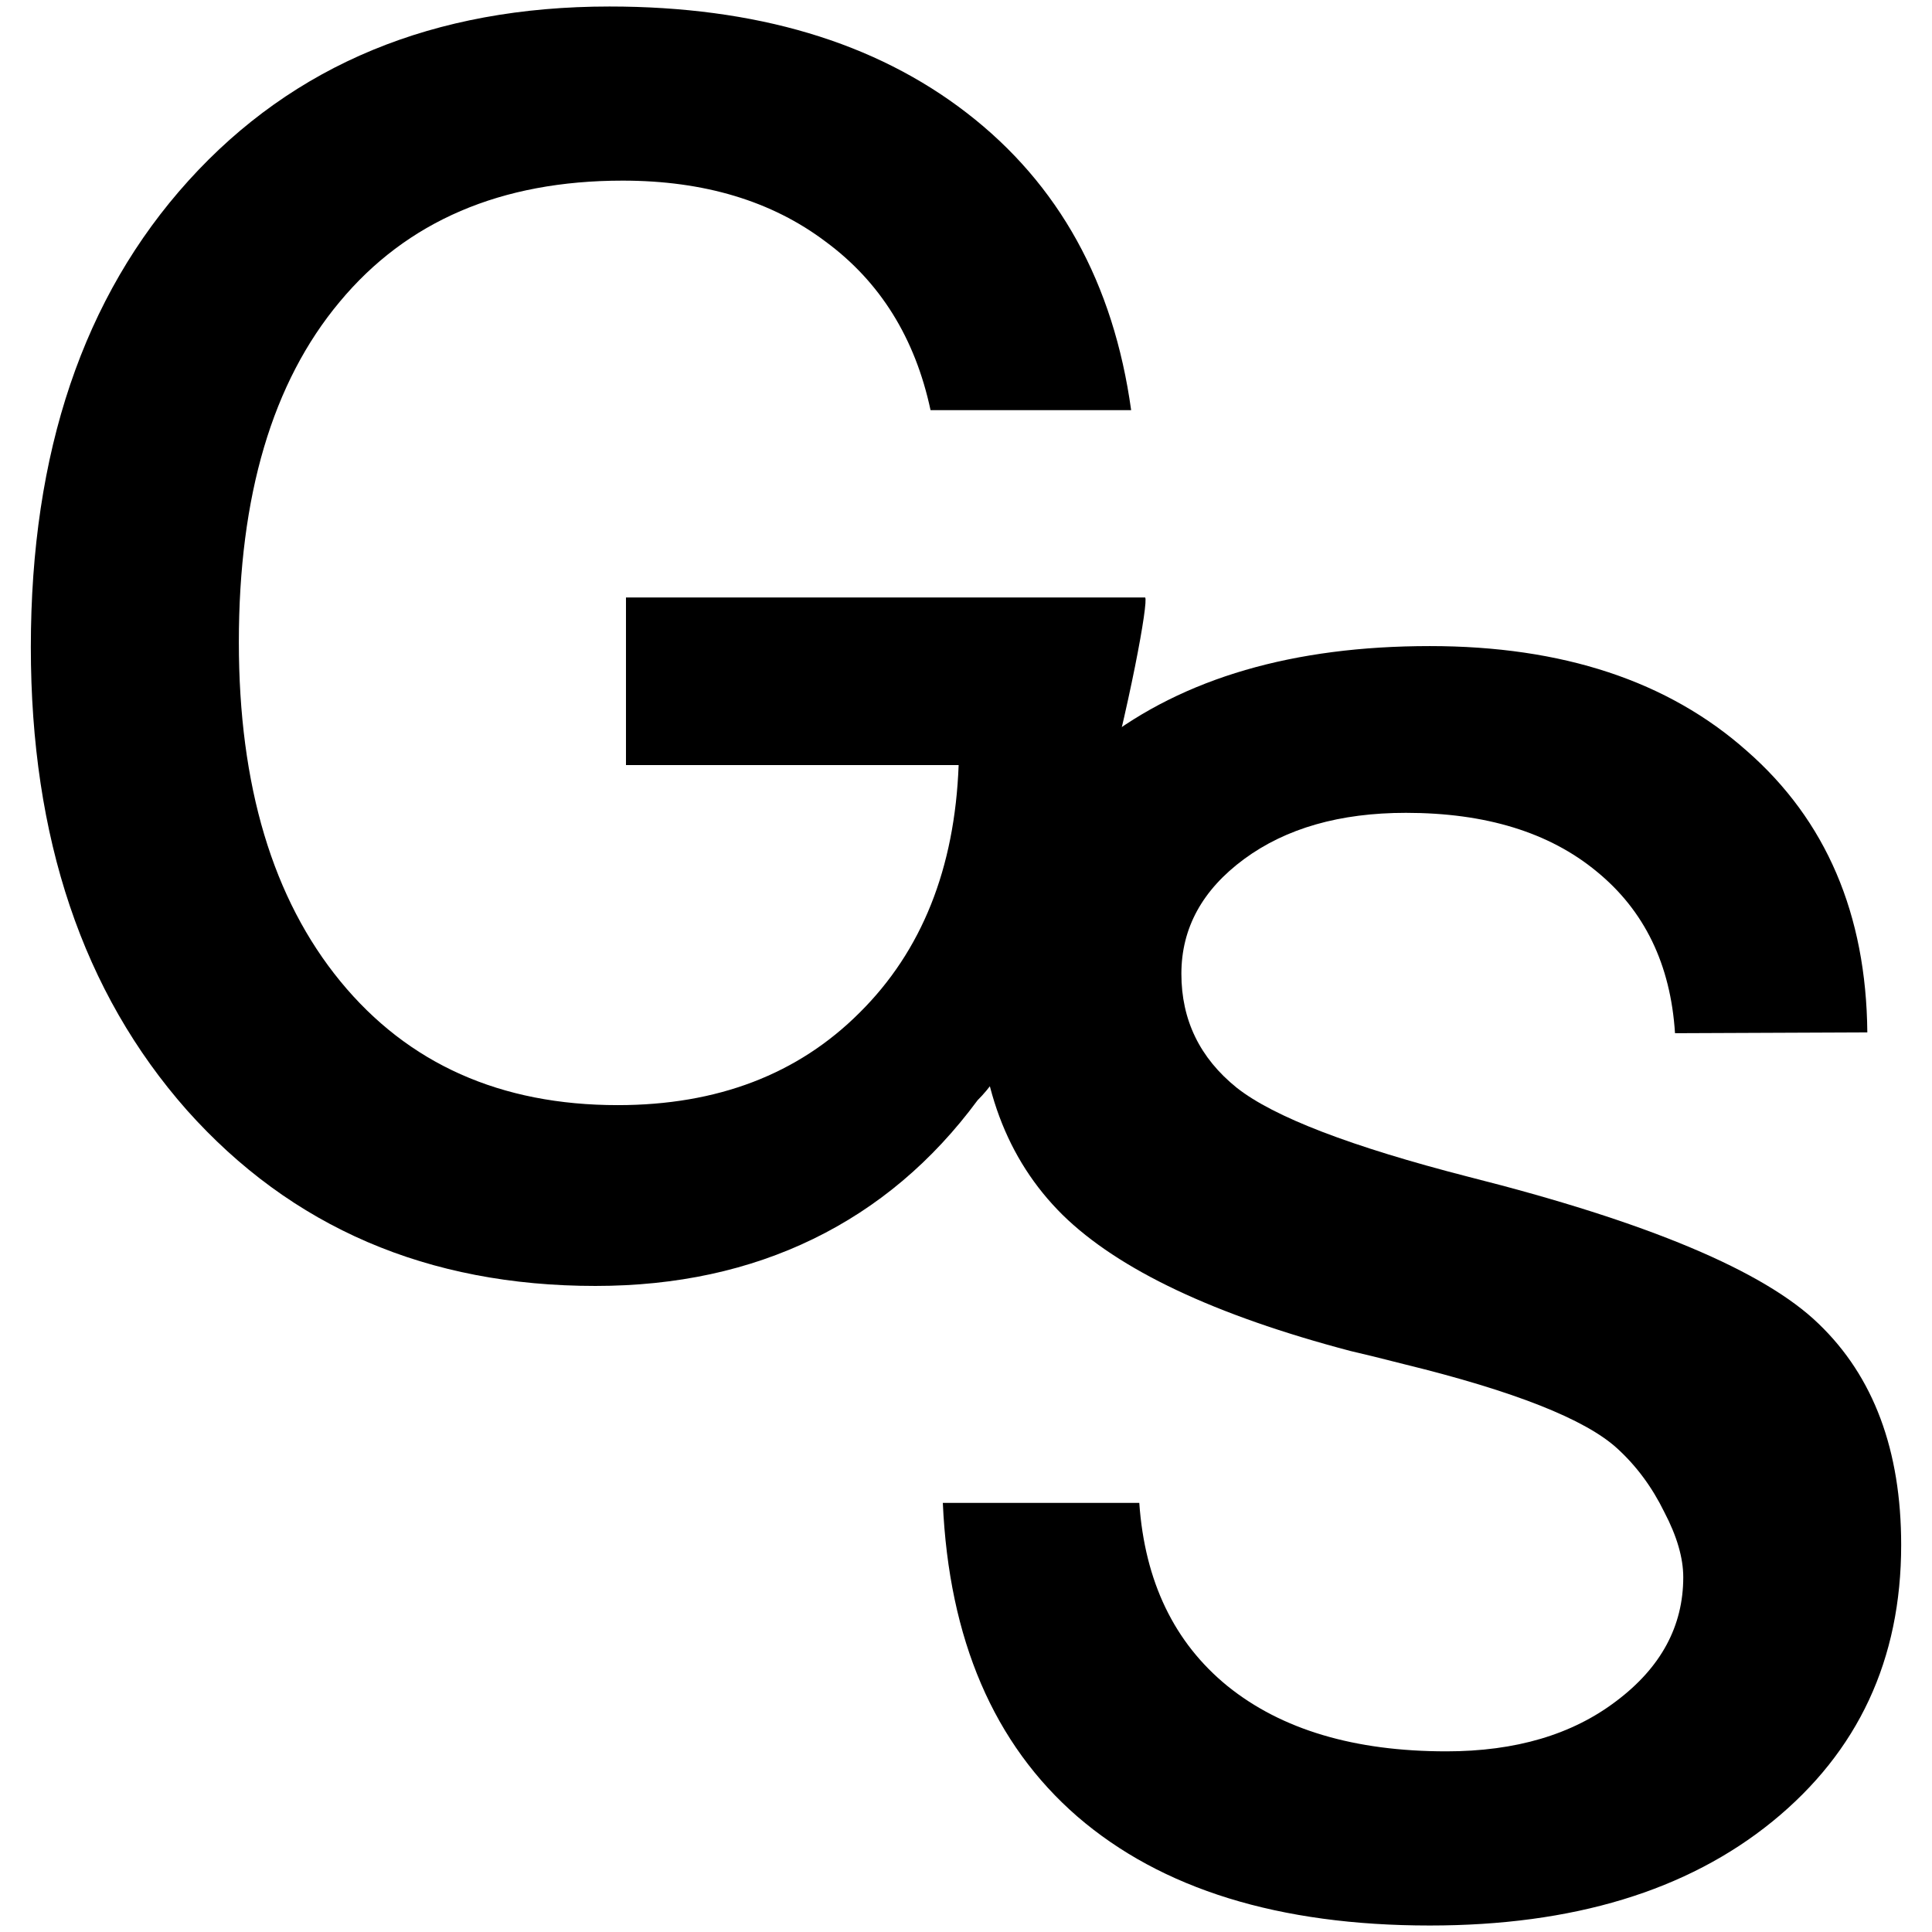
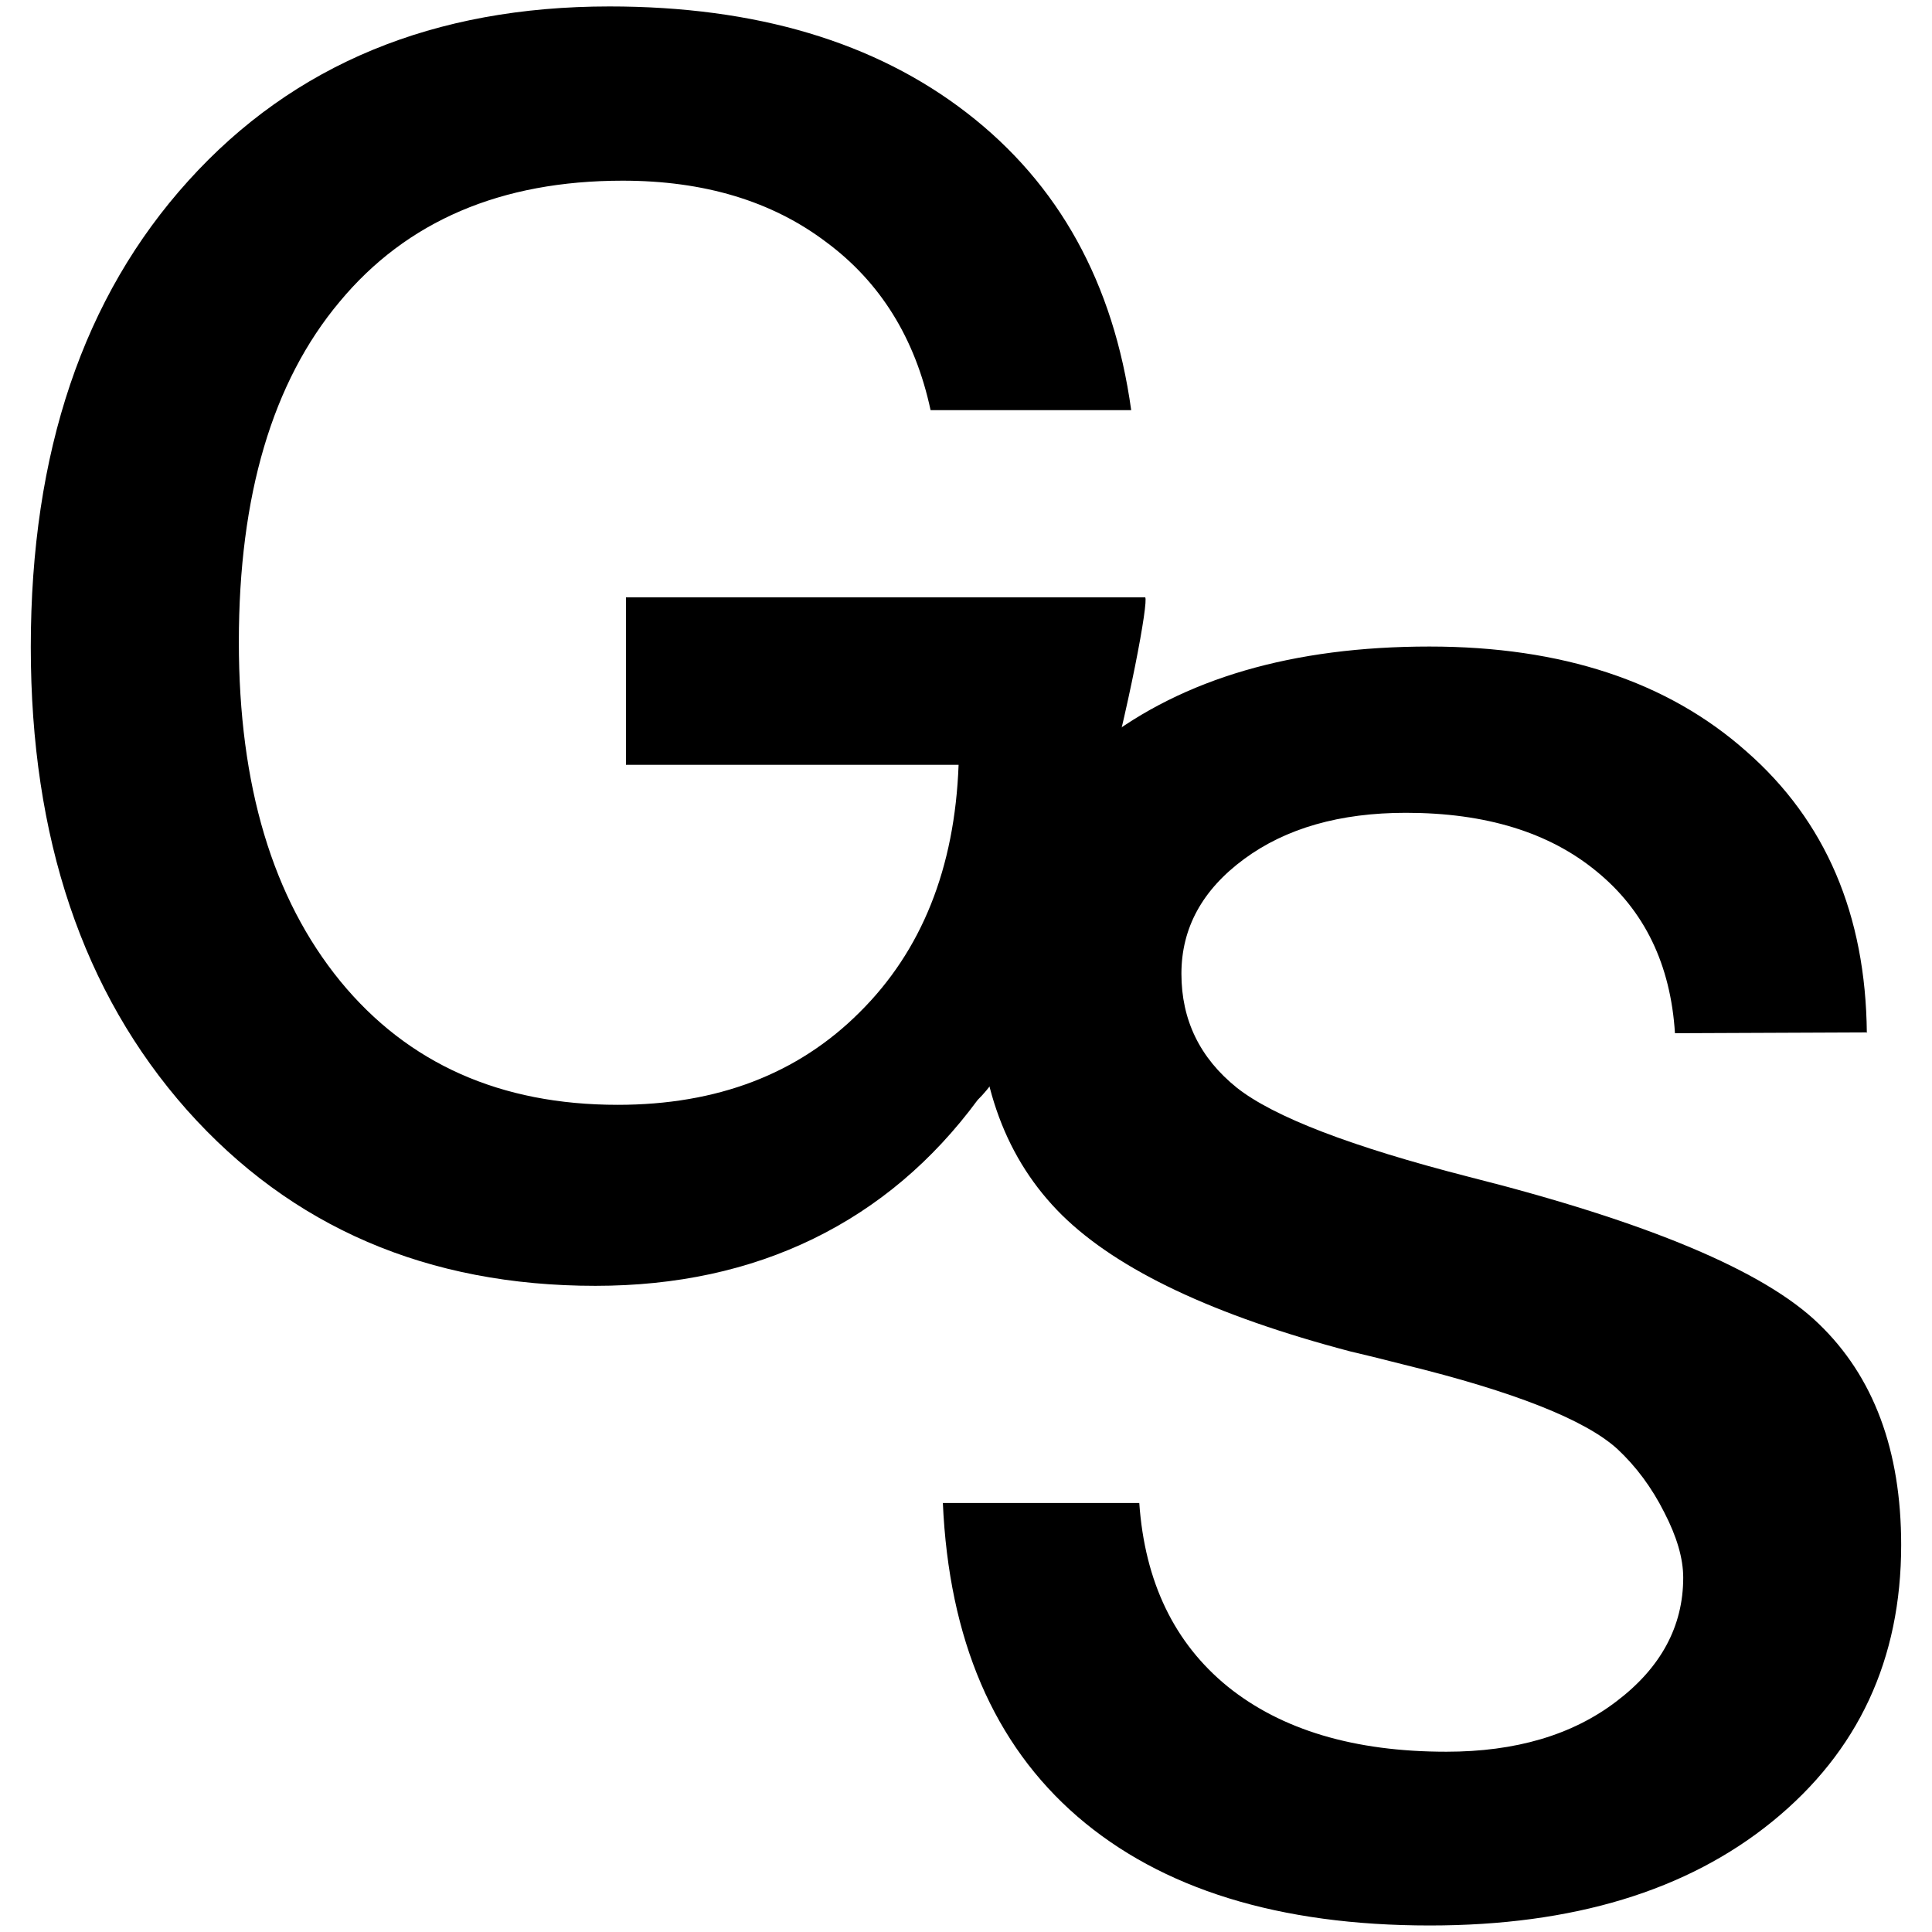
- <svg xmlns="http://www.w3.org/2000/svg" version="1.1" width="48" height="48" id="svg2">
-   <defs id="defs4" />
-   <g transform="translate(0,-1004.362)" id="layer1">
-     <g transform="translate(0.6201286,0.03870635)" id="g2998">
-       <g id="text2985" style="font-size:12px;font-style:normal;font-variant:normal;font-weight:bold;font-stretch:normal;text-align:start;line-height:138.5%;letter-spacing:0px;word-spacing:0px;writing-mode:lr-tb;text-anchor:start;fill:#000000;fill-opacity:1;stroke:none;font-family:Swis721 BT;-inkscape-font-specification:Swis721 BT Bold">
-         <path d="m 27.482,1014.513 -4.983,0 c -0.383,-1.791 -1.251,-3.186 -2.604,-4.184 -1.34,-1.012 -3.022,-1.518 -5.045,-1.518 -3.021,10e-5 -5.366,1.005 -7.034,3.015 -1.668,1.996 -2.502,4.812 -2.502,8.449 -7.1e-6,3.568 0.841,6.378 2.522,8.429 1.682,2.051 3.979,3.076 6.891,3.076 2.475,0 4.478,-0.766 6.009,-2.297 1.545,-1.531 2.365,-3.582 2.461,-6.152 l -8.265,0 0,-4.163 12.899,0 C 28,1019.362 26,1029.362 23.668,1031.658 c -1.121,1.518 -2.481,2.666 -4.081,3.445 -1.6,0.779 -3.404,1.169 -5.414,1.169 -4.17,0 -7.554,-1.456 -10.151,-4.368 -2.584,-2.926 -3.876,-6.761 -3.876,-11.505 -1.88e-6,-4.84 1.306,-8.702 3.917,-11.587 2.611,-2.885 6.098,-4.327 10.459,-4.327 3.637,0 6.597,0.882 8.88,2.646 2.283,1.764 3.644,4.225 4.081,7.383" id="path2996" style="font-size:42px;font-family:Swis721 Md BT;-inkscape-font-specification:Swis721 Md BT Bold" />
-       </g>
-       <g id="text2989" style="font-size:42px;font-style:normal;font-variant:normal;font-weight:normal;font-stretch:normal;text-align:start;line-height:138.5%;letter-spacing:0px;word-spacing:0px;writing-mode:lr-tb;text-anchor:start;fill:#000000;fill-opacity:1;stroke:none;font-family:Futura Bk BT;-inkscape-font-specification:Futura Bk BT">
-         <path d="m 45.773,1029.973 -4.778,0.02 c -0.109,-1.709 -0.759,-3.049 -1.948,-4.019 -1.176,-0.971 -2.755,-1.456 -4.737,-1.456 -1.641,0 -2.98,0.383 -4.02,1.148 -1.039,0.766 -1.559,1.716 -1.559,2.851 -7e-6,1.148 0.458,2.092 1.374,2.83 0.916,0.725 2.837,1.463 5.763,2.215 4.443,1.121 7.342,2.338 8.695,3.65 1.367,1.312 2.051,3.144 2.051,5.496 -2.6e-5,2.844 -1.066,5.134 -3.199,6.87 -2.119,1.723 -4.956,2.584 -8.511,2.584 -3.746,0 -6.665,-0.902 -8.757,-2.707 -2.078,-1.805 -3.192,-4.402 -3.343,-7.793 l 4.881,0 c 0.137,1.955 0.868,3.473 2.194,4.553 1.34,1.08 3.151,1.62 5.435,1.62 1.723,0 3.131,-0.417 4.225,-1.251 1.107,-0.834 1.661,-1.859 1.661,-3.076 -2e-5,-0.478 -0.157,-1.019 -0.472,-1.62 -0.301,-0.615 -0.69,-1.142 -1.169,-1.579 -0.793,-0.725 -2.557,-1.422 -5.291,-2.092 -0.588,-0.15 -1.032,-0.26 -1.333,-0.328 -3.377,-0.889 -5.763,-2.017 -7.157,-3.384 -1.395,-1.381 -2.092,-3.254 -2.092,-5.619 -2e-6,-2.516 1.019,-4.559 3.056,-6.132 2.051,-1.586 4.771,-2.379 8.162,-2.379 3.295,0 5.92,0.868 7.875,2.604 1.969,1.723 2.967,4.054 2.994,6.993" id="path3024" style="font-family:Swis721 Md BT;-inkscape-font-specification:Swis721 Md BT" />
-       </g>
-     </g>
+ <svg xmlns="http://www.w3.org/2000/svg" width="48" height="48">
+   <g letter-spacing="0" word-spacing="0" font-size="42" font-family="Swis721 Md BT">
+     <path d="M28.103 10.19H23.12c-.384-1.79-1.252-3.186-2.605-4.184-1.34-1.01-3.022-1.517-5.045-1.517-3.022 0-5.367 1-7.034 3.01-1.668 1.99-2.502 4.81-2.502 8.45 0 3.57.84 6.37 2.522 8.43 1.682 2.05 3.98 3.07 6.89 3.07 2.475 0 4.478-.767 6.01-2.298 1.544-1.53 2.365-3.58 2.46-6.15h-8.264V14.84h12.9c.168.195-1.832 10.195-4.164 12.49-1.12 1.518-2.48 2.666-4.08 3.446-1.6.78-3.405 1.17-5.415 1.17-4.17 0-7.554-1.455-10.15-4.37-2.586-2.92-3.878-6.758-3.878-11.5 0-4.84 1.305-8.703 3.917-11.587C7.292 1.6 10.78.16 15.142.16c3.636 0 6.596.88 8.88 2.645 2.284 1.764 3.644 4.225 4.082 7.383" style="-inkscape-font-specification:Swis721 Md BT Bold" font-weight="bold" />
+     <path d="M46.394 25.65l-4.78.02c-.108-1.71-.758-3.05-1.947-4.02-1.176-.97-2.755-1.456-4.737-1.456-1.64 0-2.98.382-4.02 1.148-1.04.766-1.558 1.716-1.558 2.85 0 1.15.458 2.092 1.374 2.83.916.725 2.836 1.464 5.762 2.215 4.444 1.122 7.342 2.338 8.696 3.65 1.367 1.313 2.05 3.145 2.05 5.497 0 2.844-1.066 5.134-3.2 6.87-2.118 1.723-4.955 2.584-8.51 2.584-3.746 0-6.665-.902-8.756-2.707-2.08-1.8-3.193-4.4-3.343-7.79h4.88c.137 1.96.87 3.48 2.195 4.56 1.34 1.08 3.15 1.62 5.435 1.62 1.722 0 3.13-.415 4.224-1.25 1.1-.833 1.66-1.86 1.66-3.075 0-.48-.16-1.02-.47-1.62-.31-.616-.7-1.142-1.17-1.58-.8-.724-2.56-1.42-5.29-2.09-.59-.152-1.04-.26-1.34-.33-3.38-.89-5.767-2.016-7.16-3.383-1.396-1.38-2.09-3.253-2.09-5.62 0-2.515 1.015-4.56 3.052-6.13 2.05-1.587 4.772-2.38 8.162-2.38 3.294 0 5.92.87 7.874 2.604 1.97 1.724 2.966 4.055 2.994 6.995" style="-inkscape-font-specification:Swis721 Md BT" />
  </g>
</svg>
